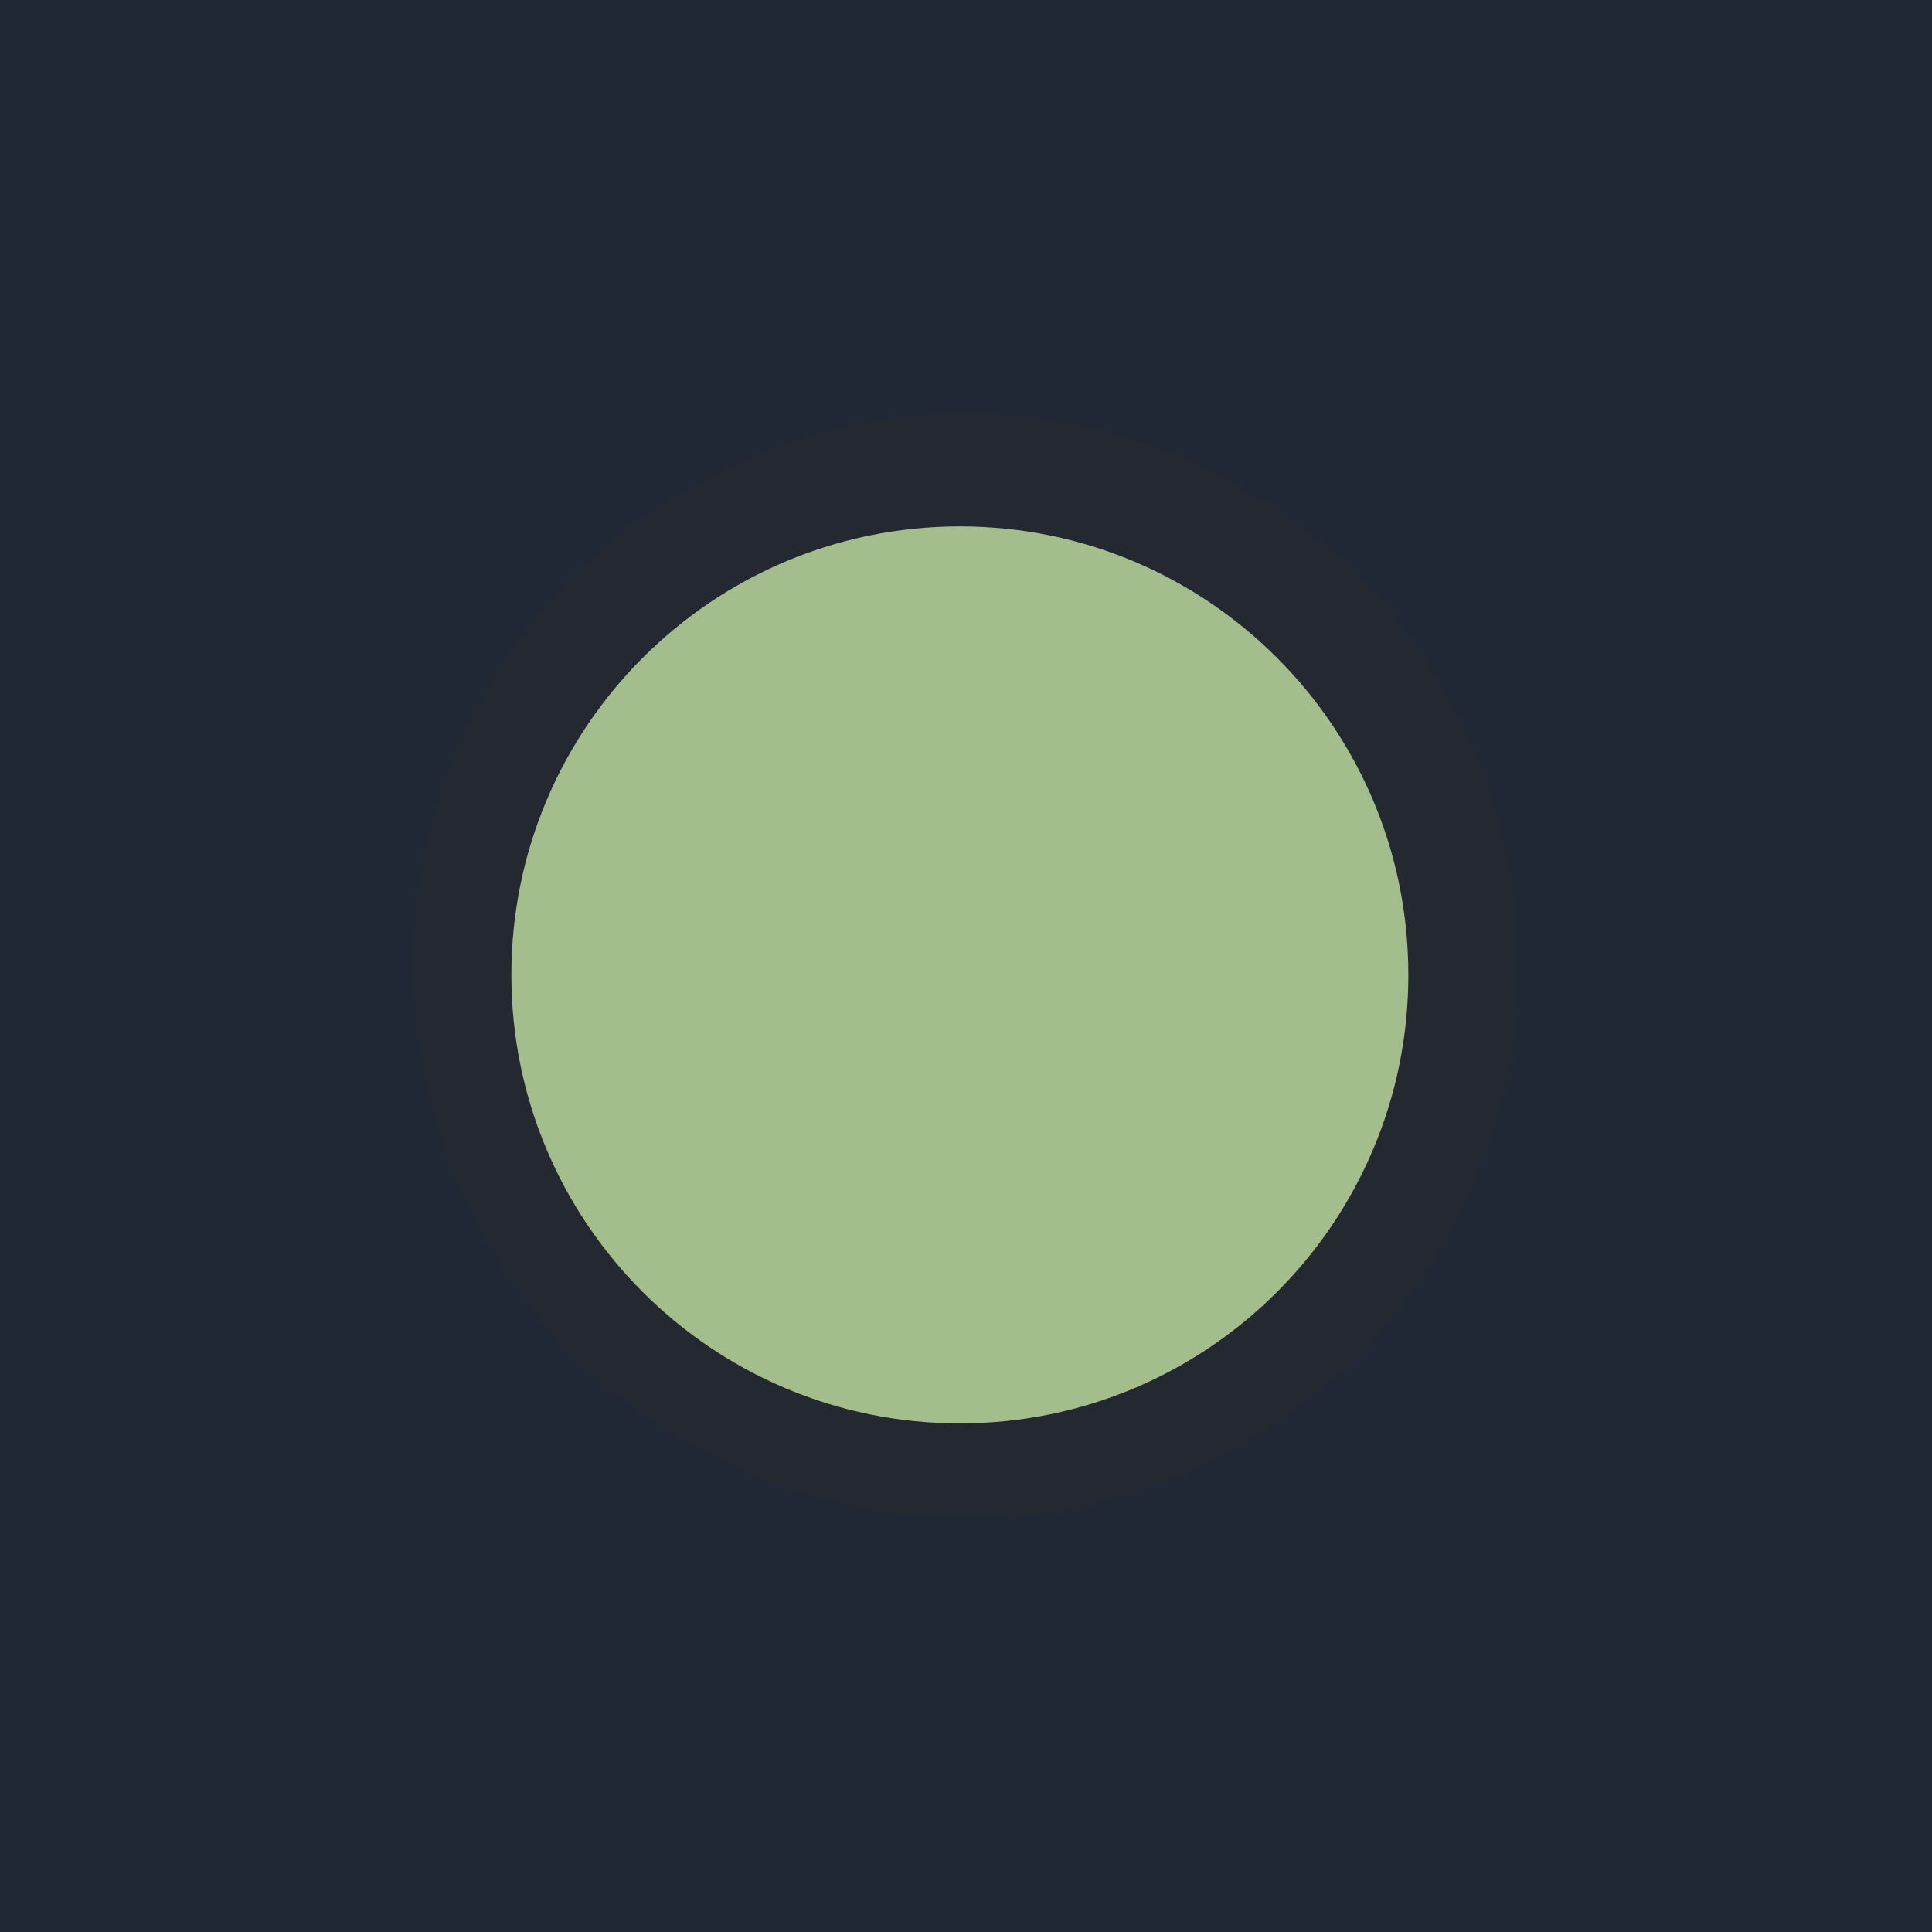
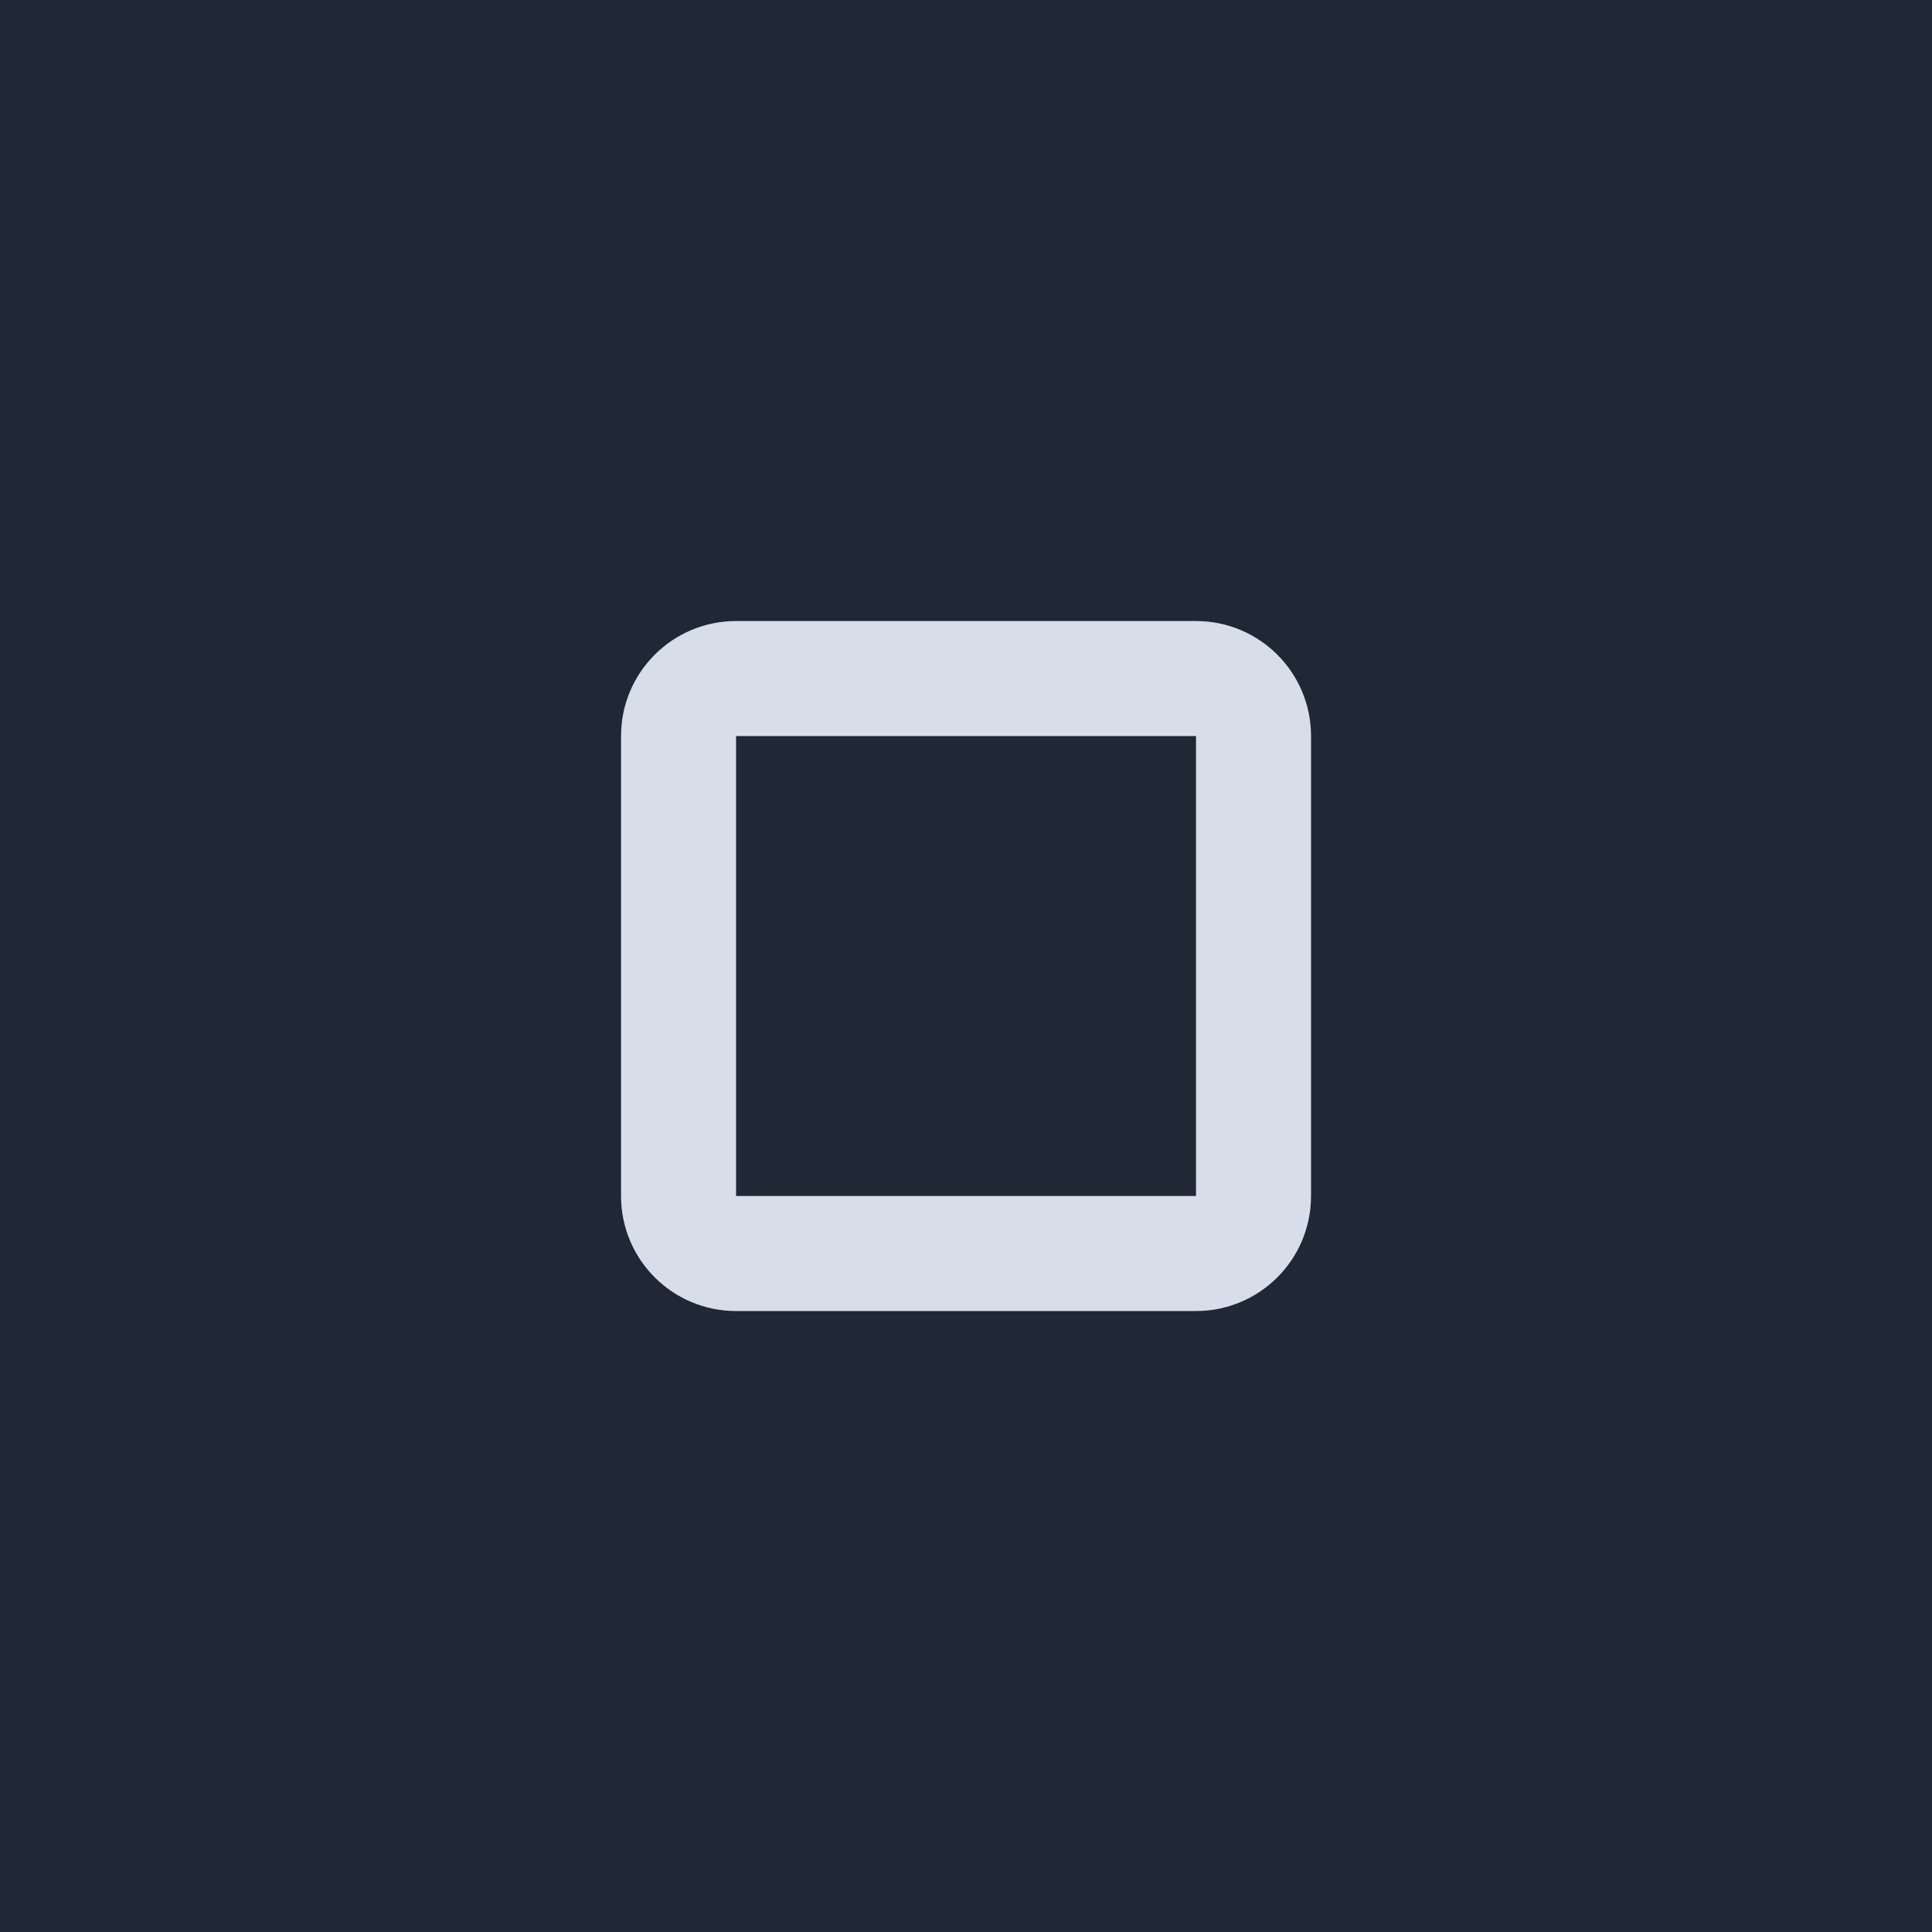
<svg xmlns="http://www.w3.org/2000/svg" width="28" height="28" viewBox="0 0 28 28" id="svg4142" version="1.1">
  <defs id="defs4144" />
  <g id="layer1" transform="translate(0,-1024.362)">
    <rect style="opacity:1;fill:#202835;fill-opacity:1;fill-rule:evenodd;stroke:none;stroke-width:2.745;stroke-linecap:butt;stroke-linejoin:miter;stroke-miterlimit:4;stroke-dasharray:none;stroke-dashoffset:478.437;stroke-opacity:1" id="rect4741" width="28" height="32" x="0" y="1020.362" />
    <circle style="fill:#eceff1;fill-opacity:0.1;stroke:none;stroke-width:0.5;stroke-linejoin:miter;stroke-miterlimit:4;stroke-dasharray:none;stroke-opacity:1" id="path2994" cx="1036.362" cy="13" r="12" transform="rotate(90)" />
    <rect style="opacity:1;fill:#ffffff;fill-opacity:0.07;fill-rule:evenodd;stroke:none;stroke-width:2.745;stroke-linecap:butt;stroke-linejoin:miter;stroke-miterlimit:4;stroke-dasharray:none;stroke-dashoffset:478.437;stroke-opacity:1" id="rect4959" width="28" height="1" x="0" y="1020.362" />
-     <path id="path4289" style="fill:#232831;fill-opacity:1;fill-rule:evenodd;stroke:none;stroke-width:0.014" d="m 14,1046.362 c 4.418,0 8,-3.582 8,-8 0,-4.418 -3.582,-8 -8,-8 -4.418,0 -8,3.582 -8,8 0,4.418 3.582,8 8,8" />
-     <path id="path4291" style="fill:#a3be8c;fill-opacity:1;fill-rule:evenodd;stroke:none;stroke-width:0.013" d="m 13.911,1044.991 c 3.59,0 6.5,-2.91 6.5,-6.5 0,-3.59 -2.91,-6.5 -6.5,-6.5 -3.59,0 -6.5,2.91 -6.5,6.5 0,3.59 2.91,6.5 6.5,6.5" />
+     <rect style="opacity:1;fill:#d8dee9;fill-opacity:0;stroke:#d8dee9;stroke-width:1.667;stroke-linejoin:round;stroke-miterlimit:3;stroke-dasharray:none;stroke-opacity:1;paint-order:markers fill stroke" id="rect818" width="8.333" height="8.333" x="9.834" y="1034.196" rx="0.833" ry="0.833" />
  </g>
</svg>
